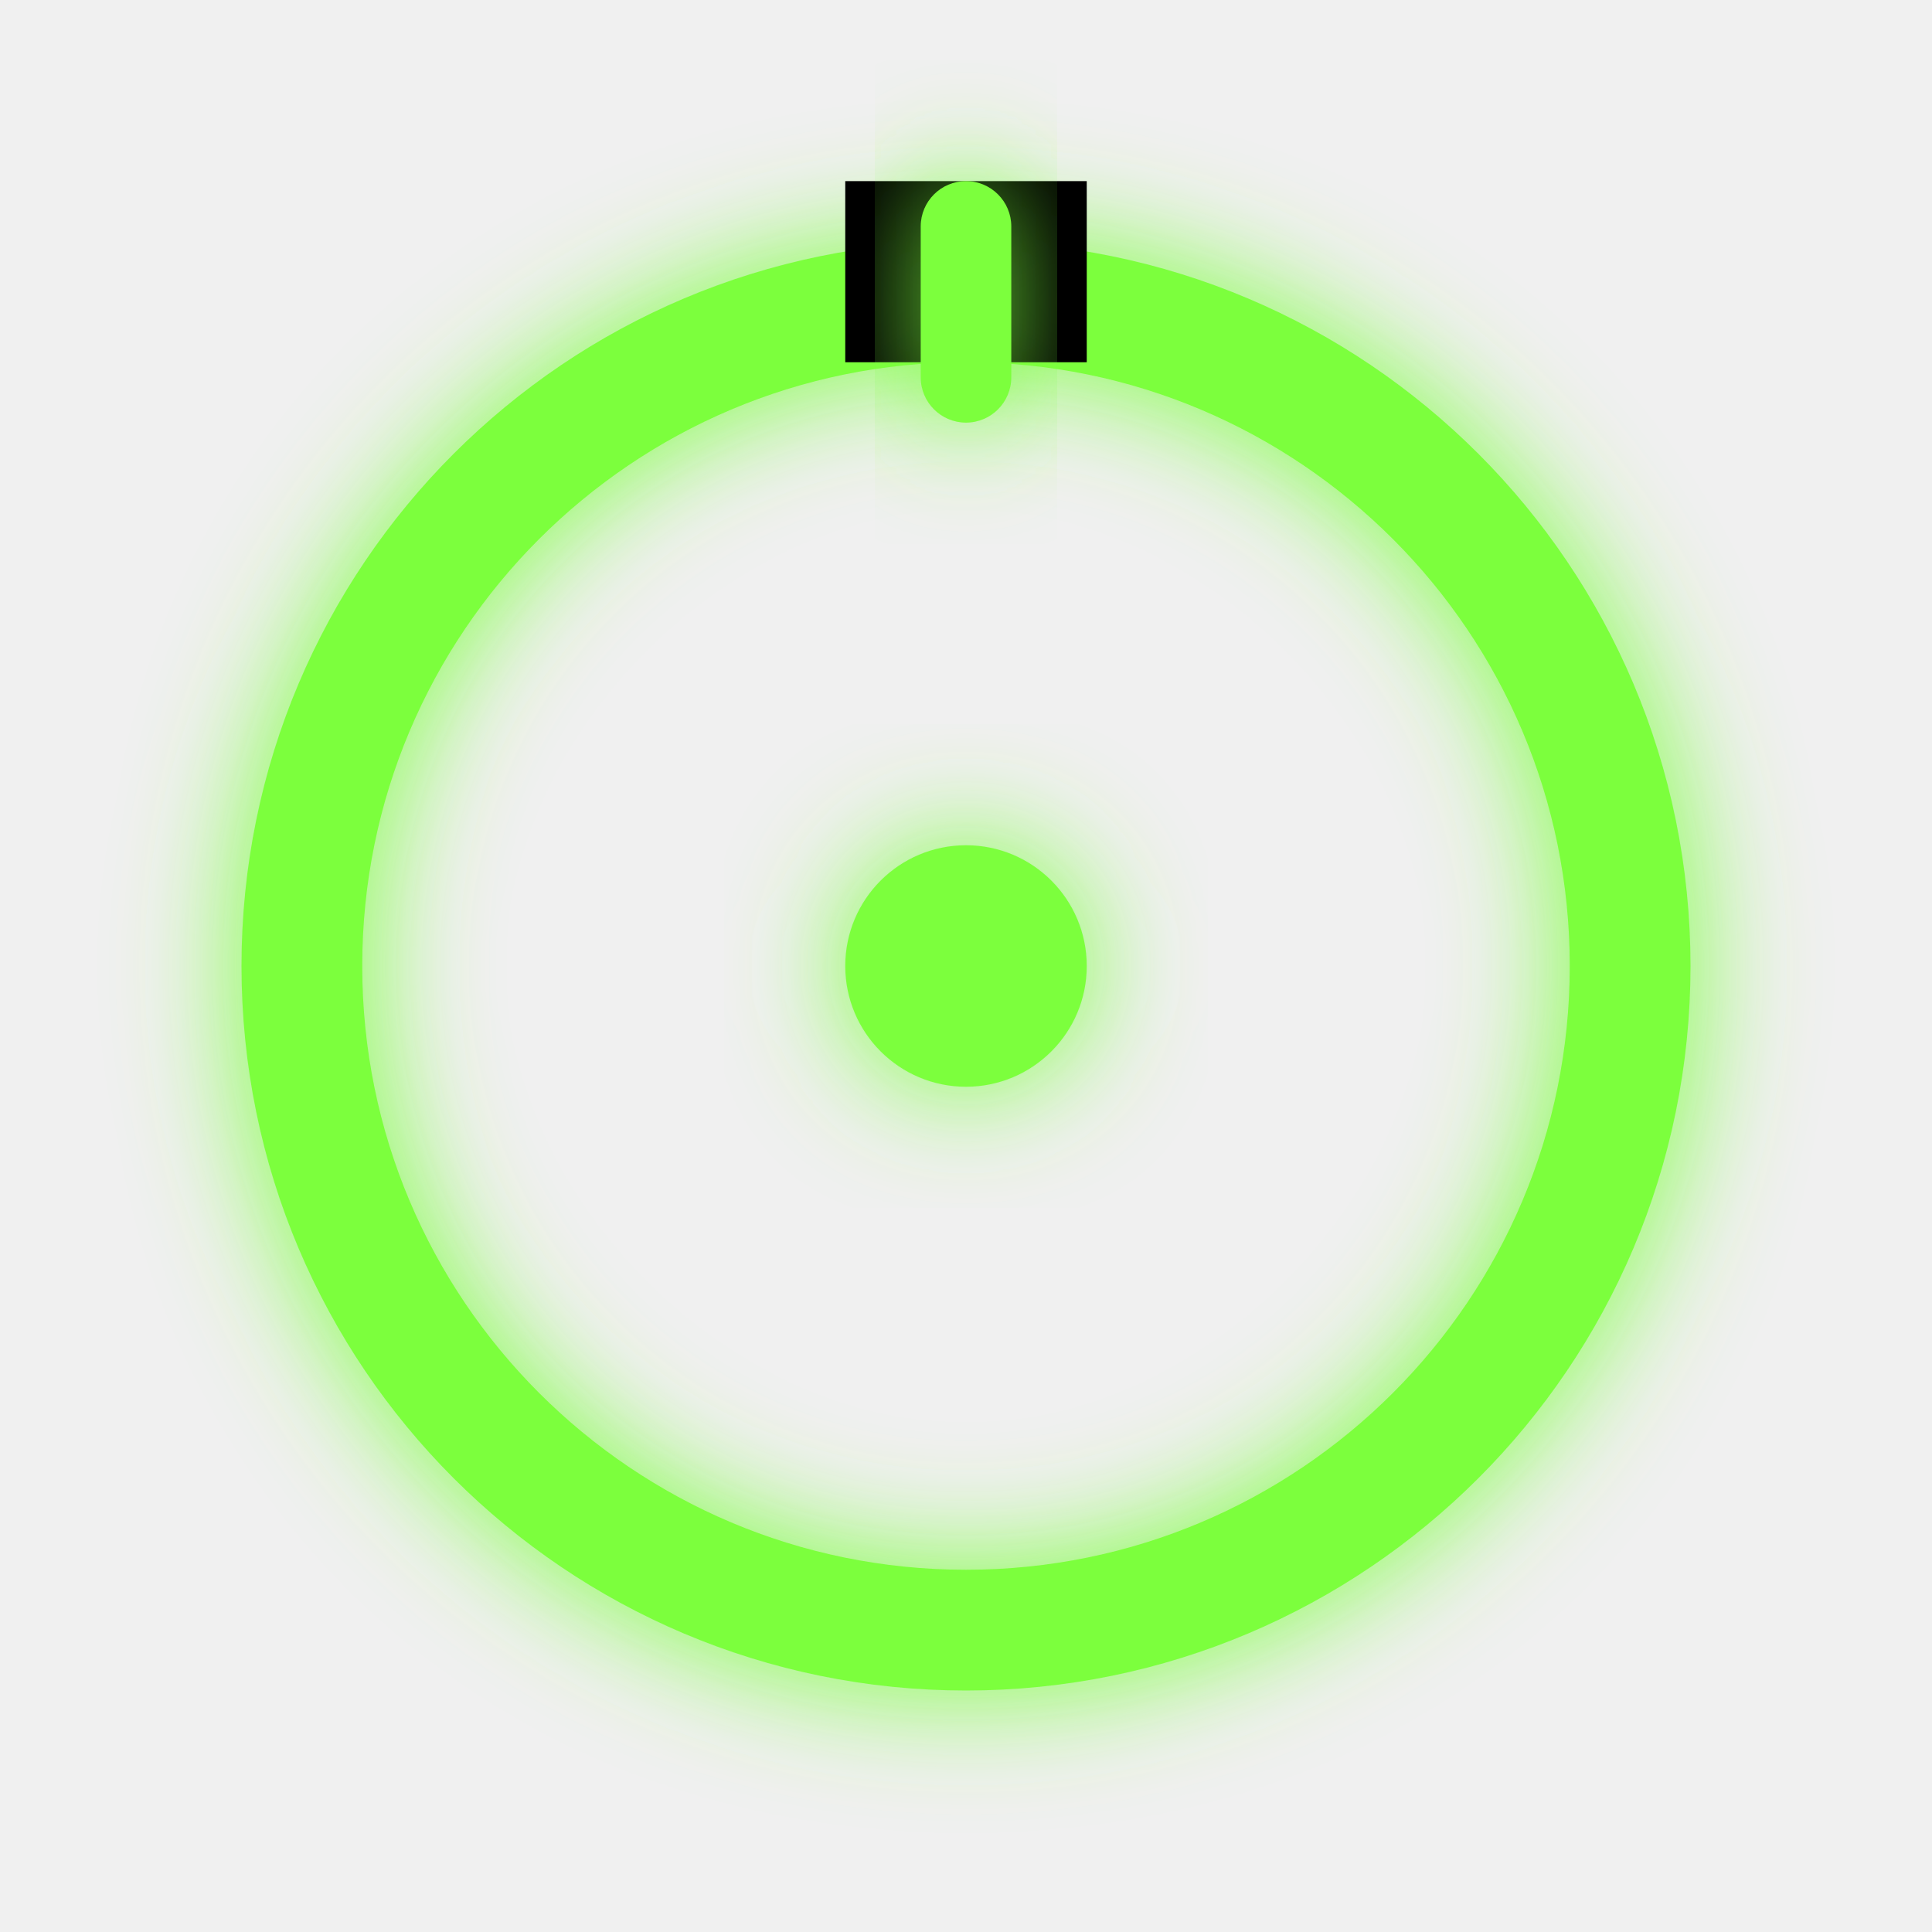
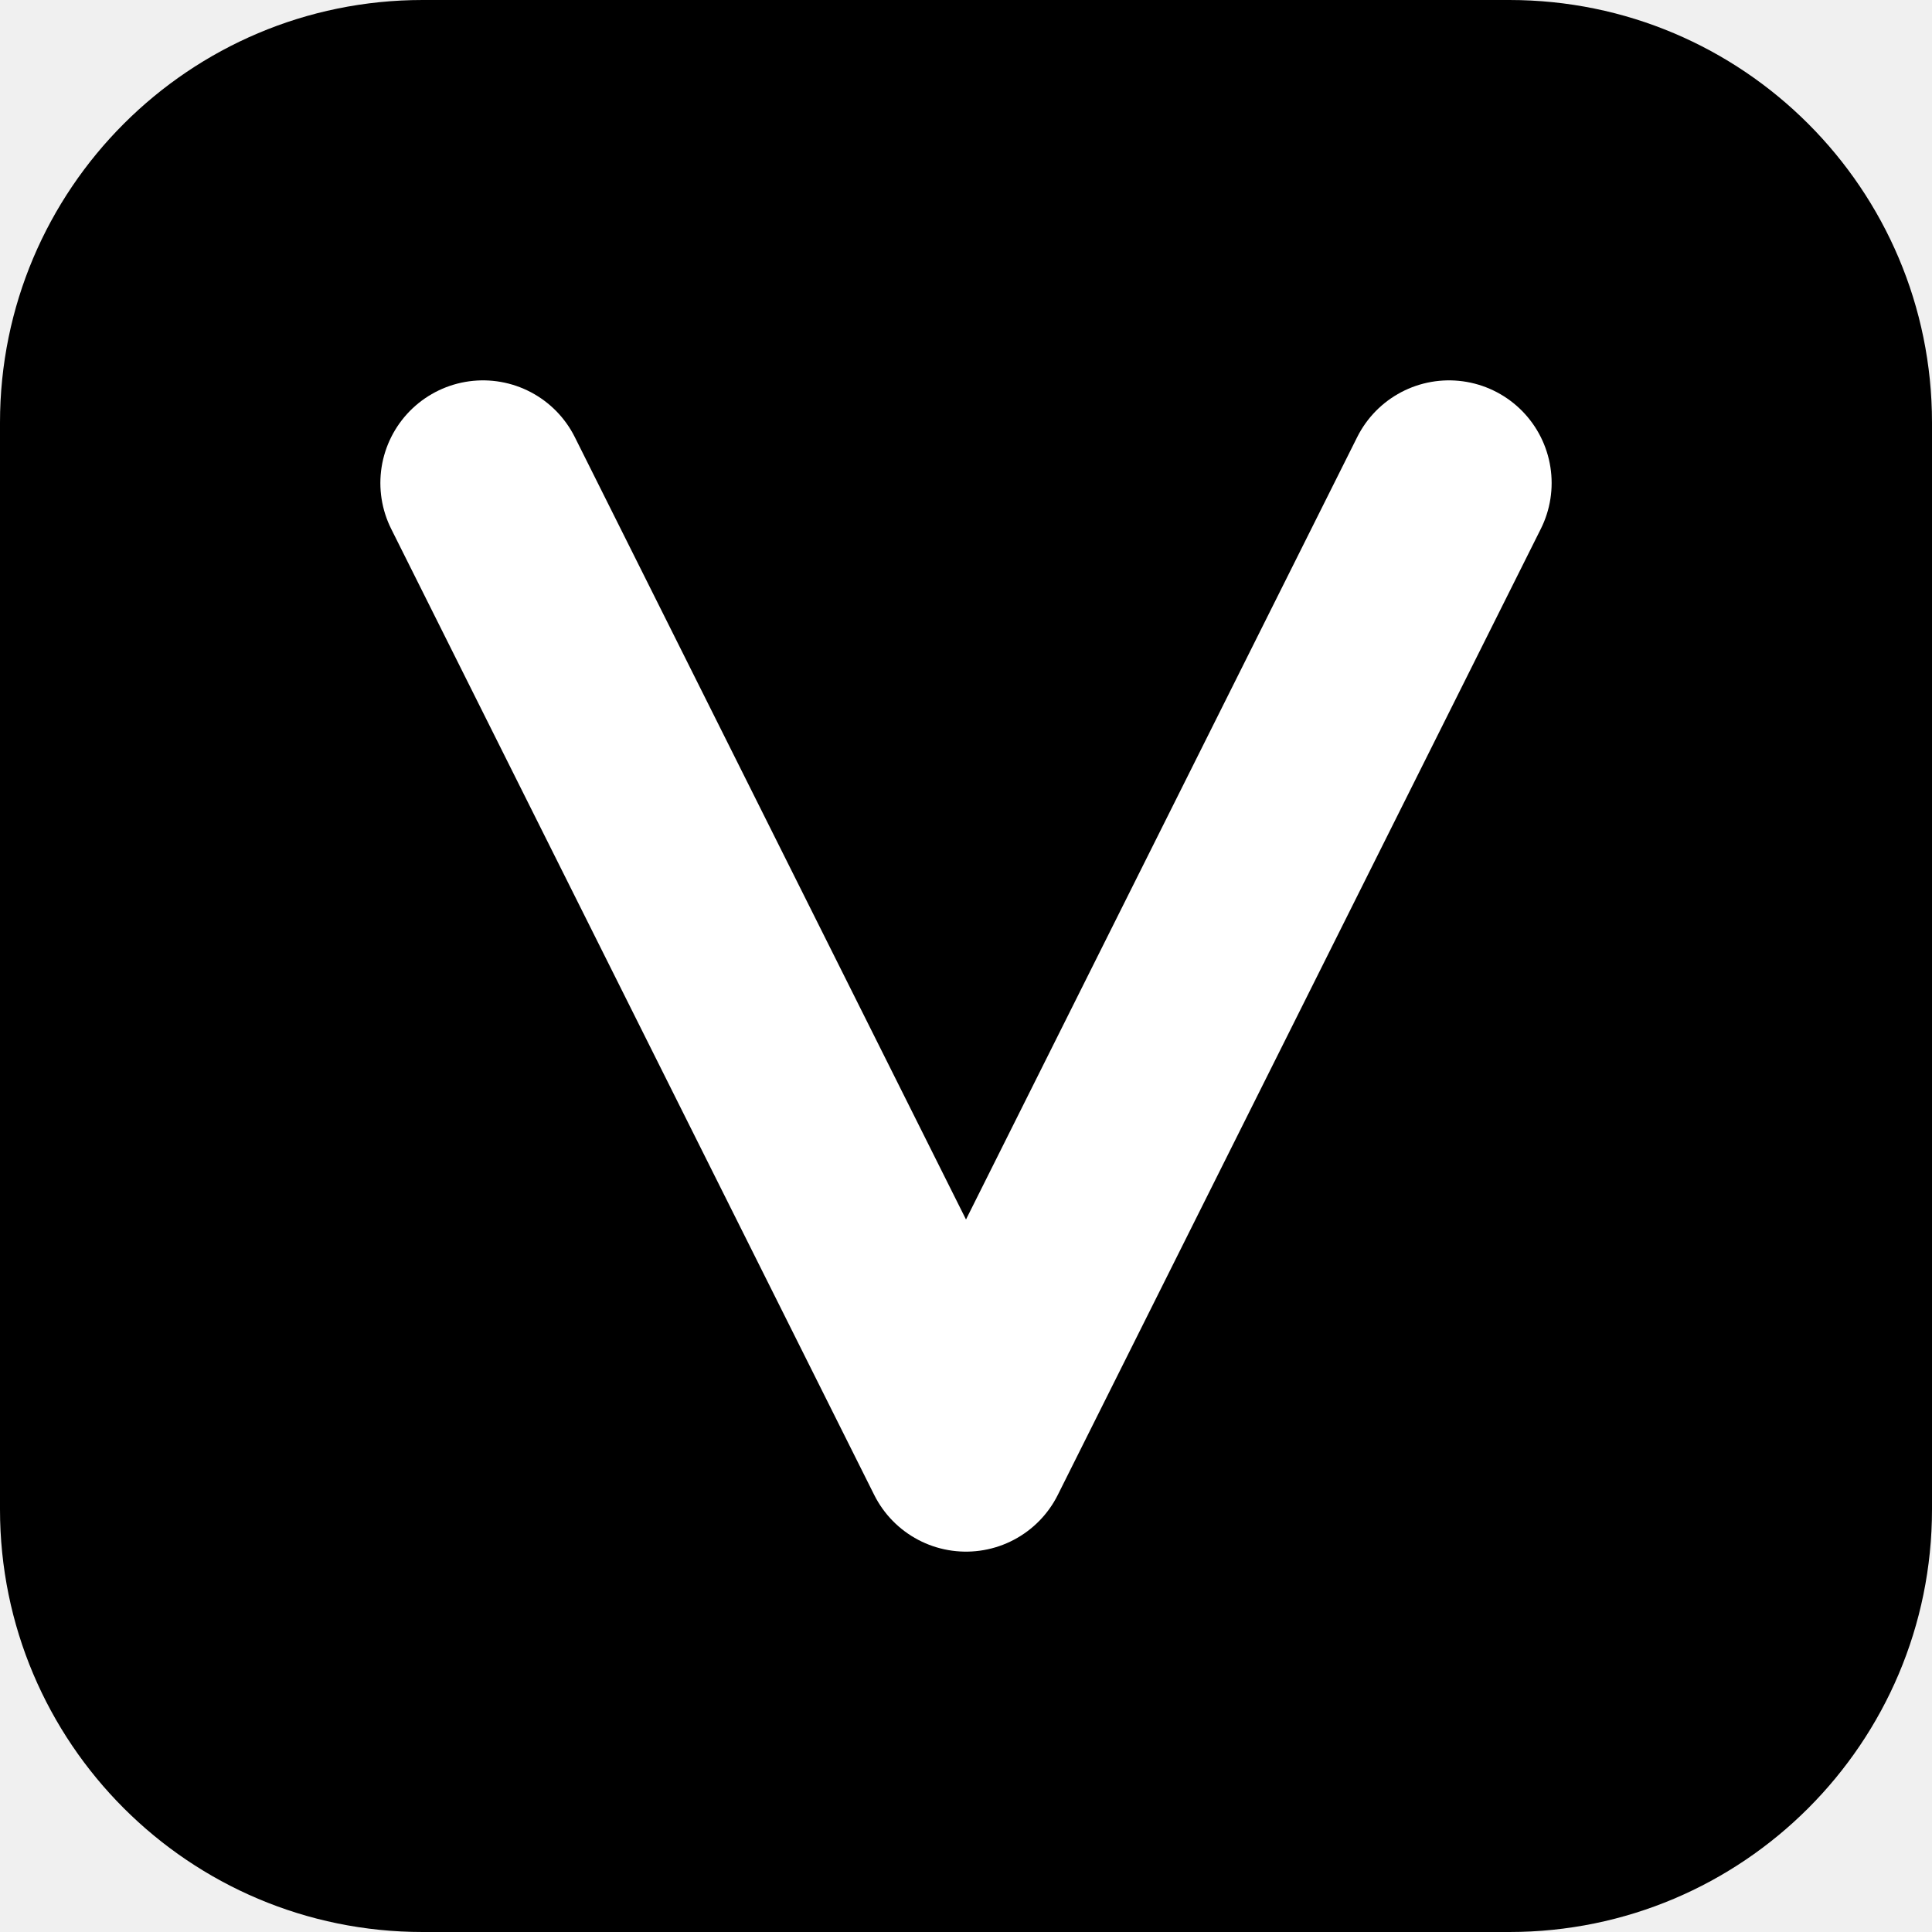
- <svg xmlns="http://www.w3.org/2000/svg" viewBox="0 0 32 32" width="32" height="32">
-   <defs>
-     <filter id="glow" x="-50%" y="-50%" width="200%" height="200%">
-       <feGaussianBlur stdDeviation="1" result="blur" />
-       <feMerge>
-         <feMergeNode in="blur" />
-         <feMergeNode in="SourceGraphic" />
-       </feMerge>
-     </filter>
-   </defs>
-   <circle cx="16" cy="16" r="11" fill="none" stroke="#7CFF3C" stroke-width="2" filter="url(#glow)" />
-   <rect x="14" y="3" width="4" height="3" fill="#000" />
-   <rect x="15.25" y="3" width="1.5" height="4" rx="0.75" fill="#7CFF3C" filter="url(#glow)" />
-   <circle cx="16" cy="16" r="2" fill="#7CFF3C" filter="url(#glow)" />
+ <svg xmlns="http://www.w3.org/2000/svg" viewBox="0 0 32 32">
+   <rect width="32" height="32" rx="7" fill="#000000" />
+   <path d="M8 8 L16 24 L24 8" fill="none" stroke="#ffffff" stroke-width="3.4" stroke-linecap="round" stroke-linejoin="round" />
</svg>
